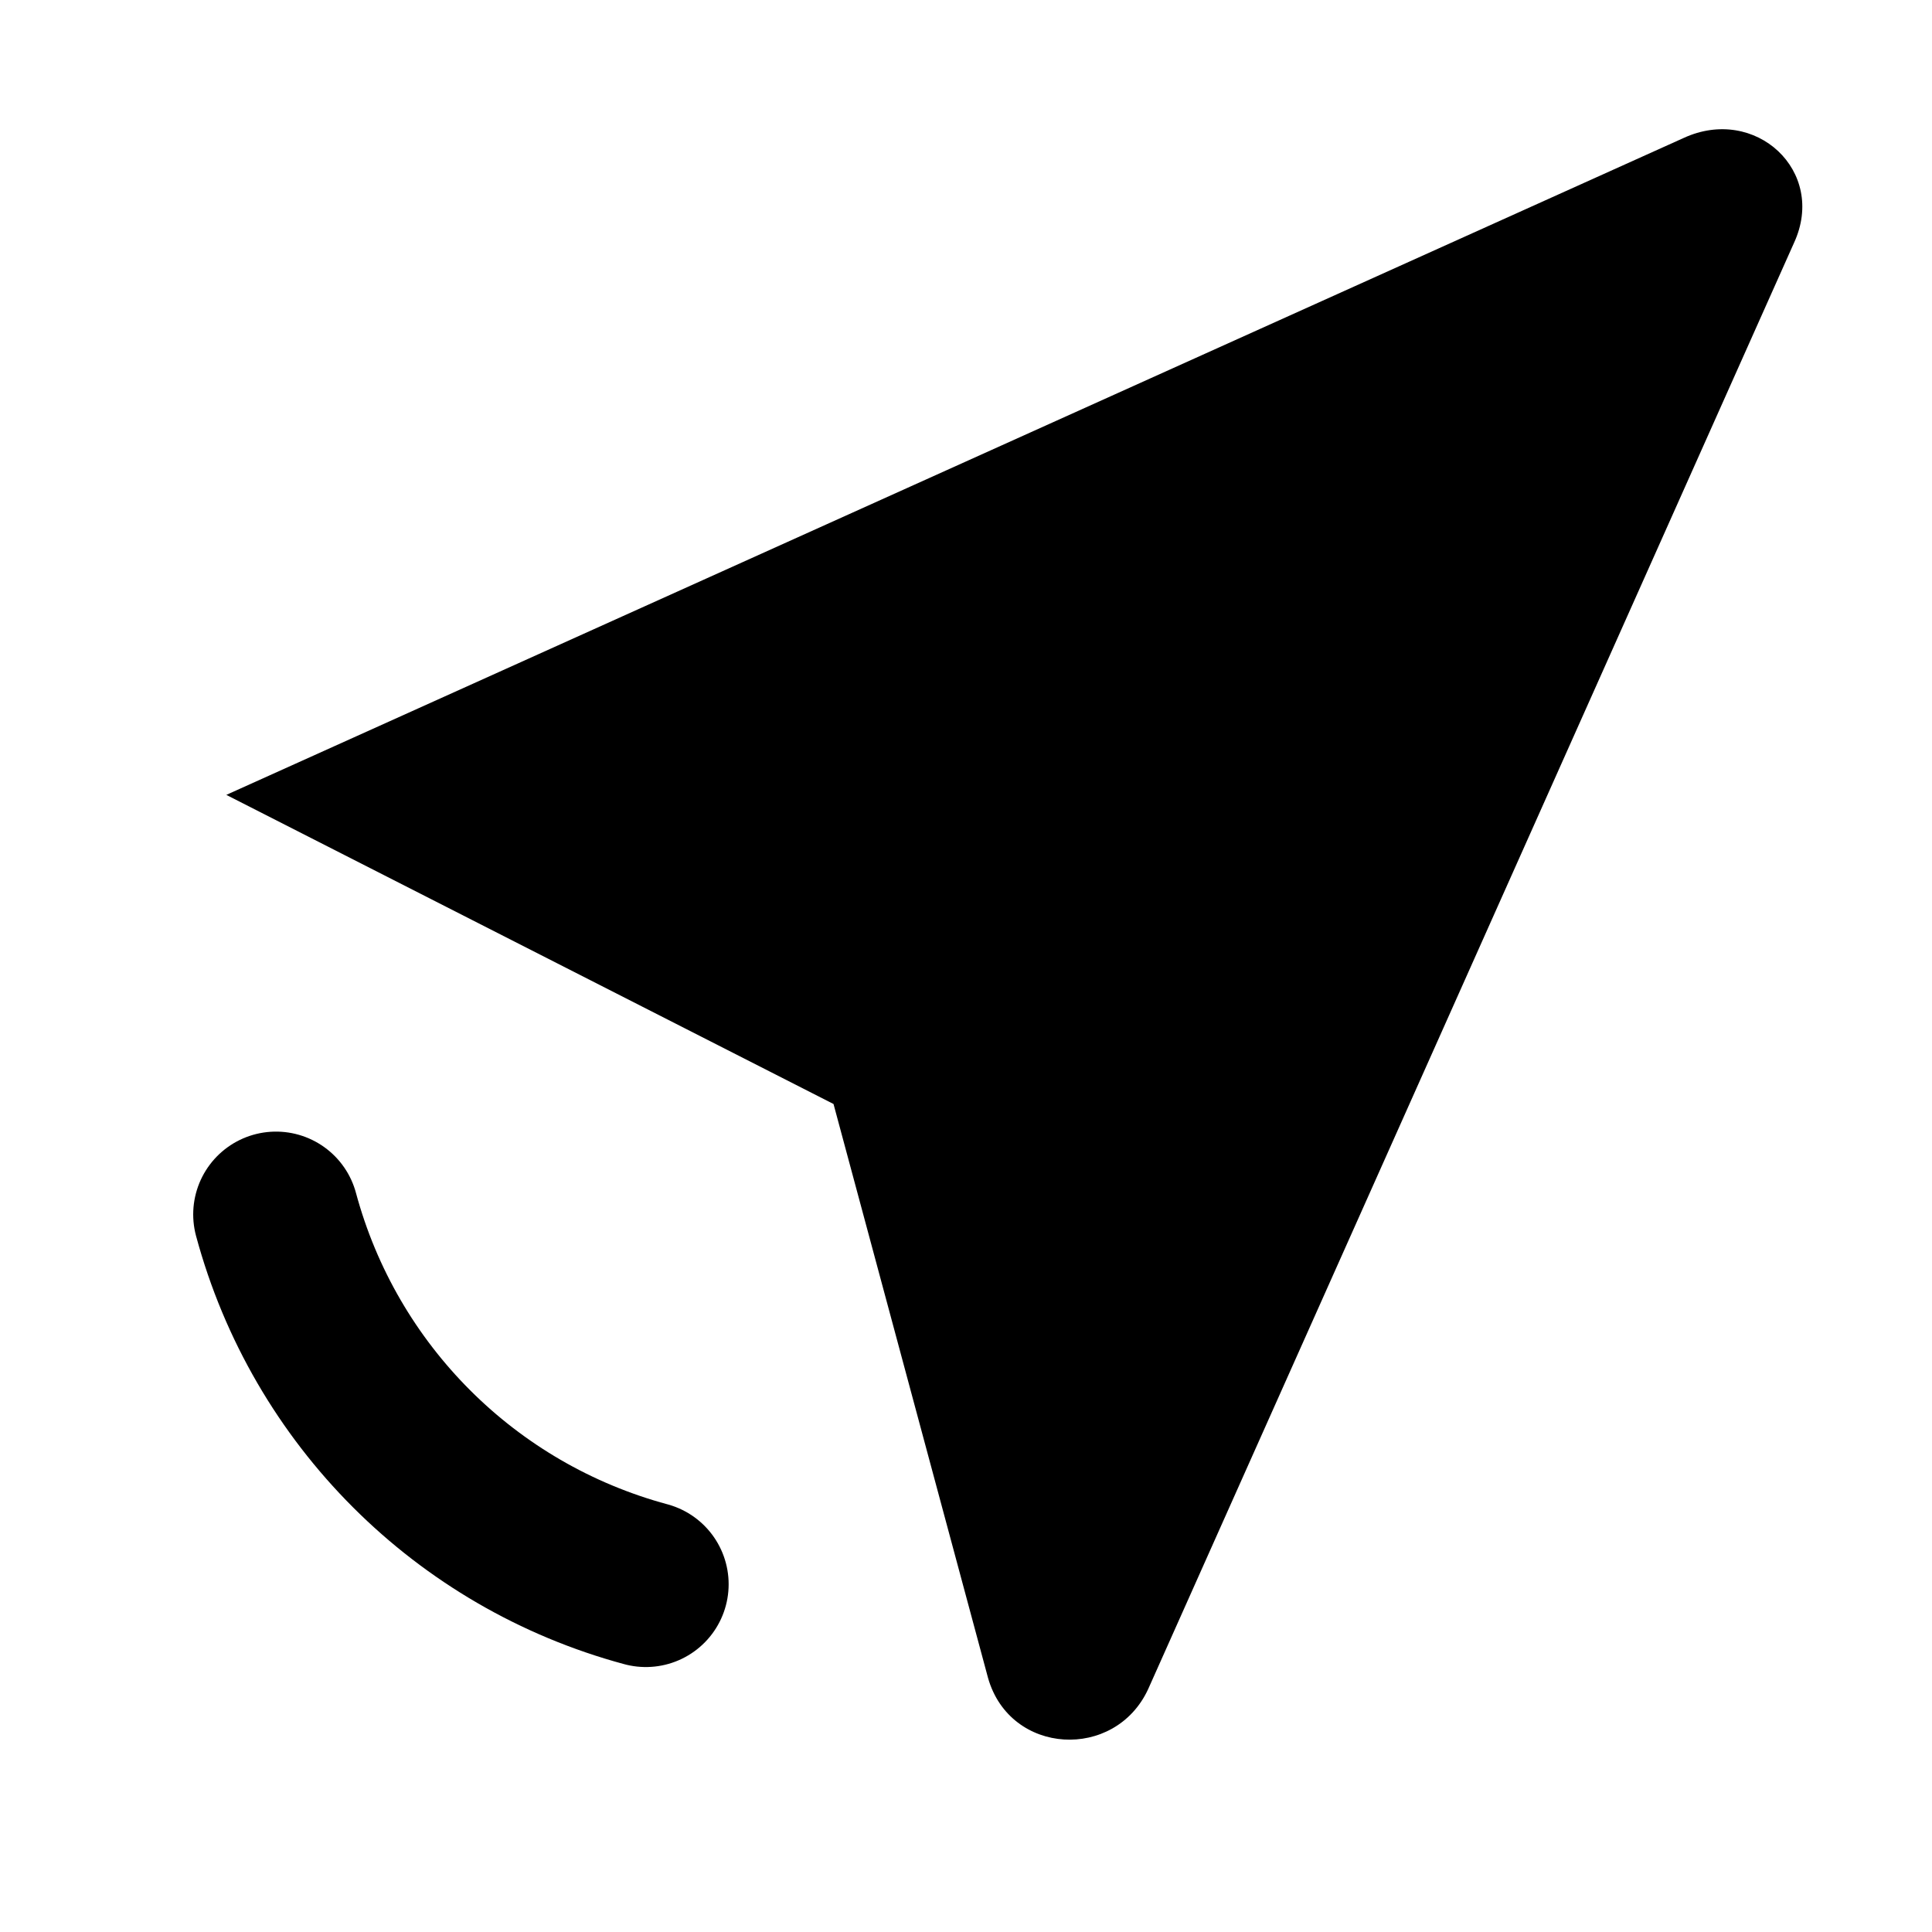
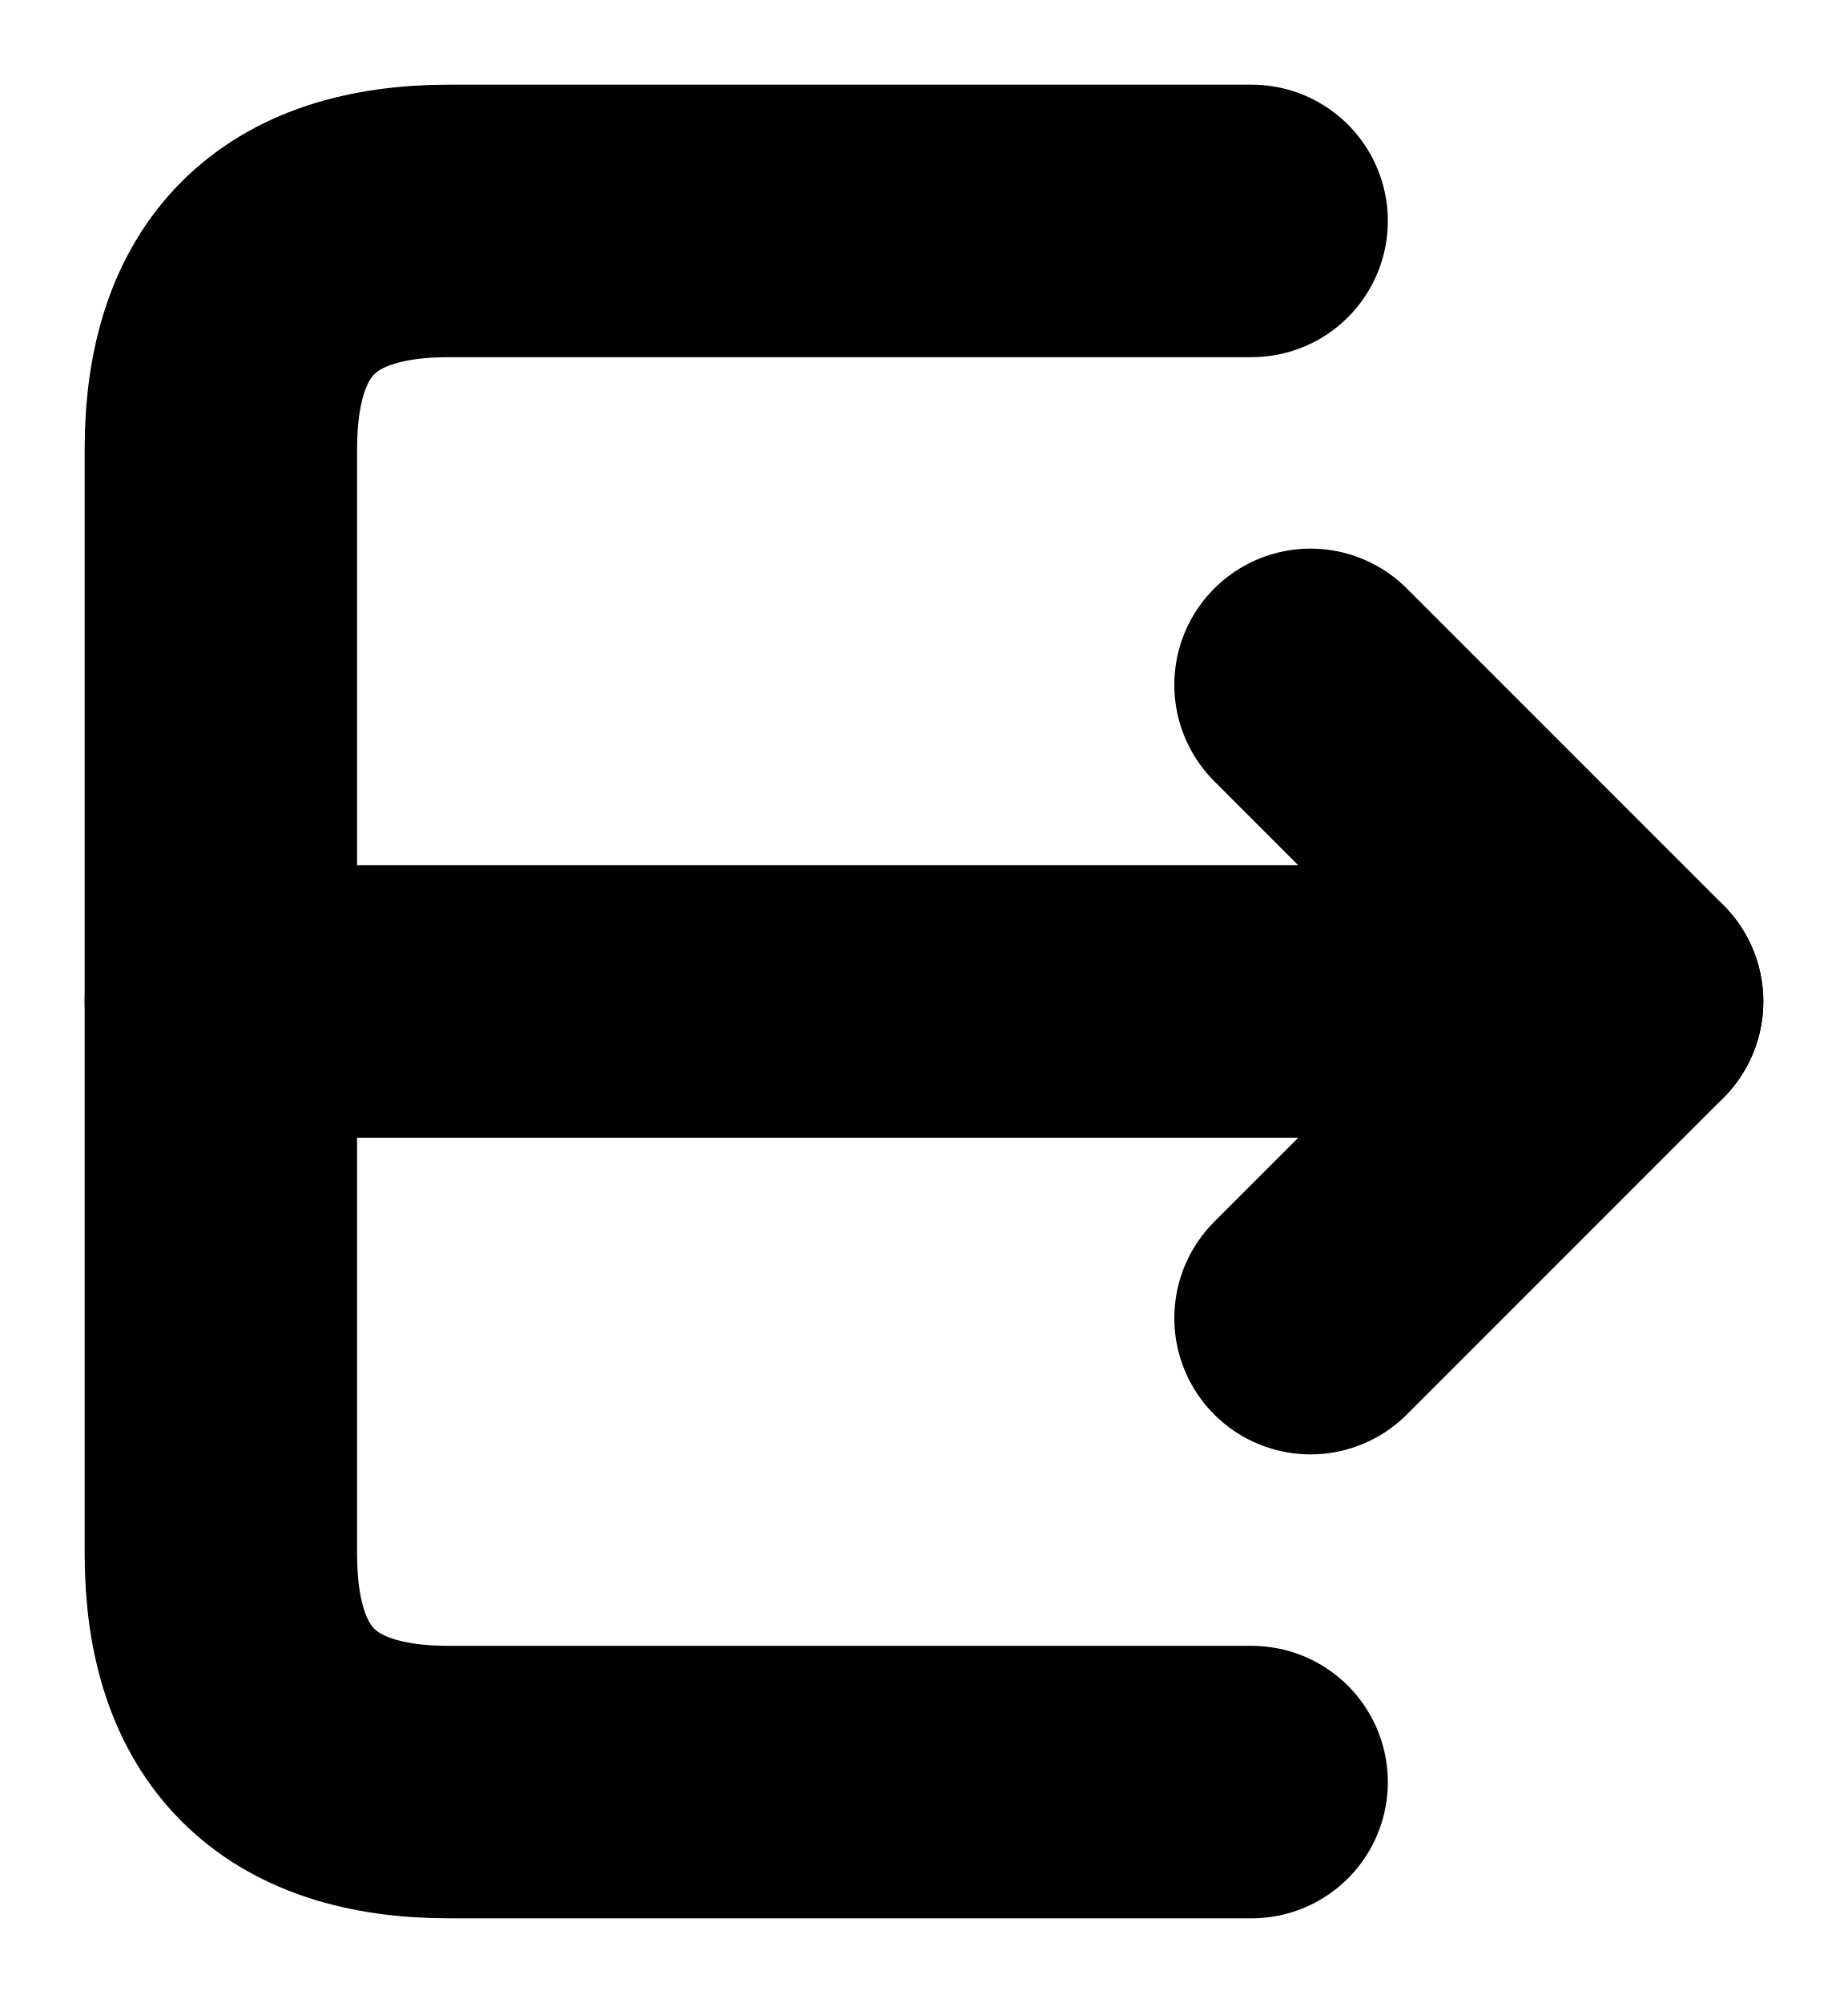
- <svg xmlns="http://www.w3.org/2000/svg" viewBox="150 200 700 700">
-   <g fill="none" stroke="#000" stroke-linecap="round">
-     <path d="M250 640 A 190 190 0 0 0 384 774" stroke-width="60" />
+ <svg xmlns="http://www.w3.org/2000/svg" viewBox="270 240 502 544">
+   <g id="mark" fill="none" stroke="#000" stroke-width="74" stroke-linecap="round" stroke-linejoin="round">
+     <path d="M610 300 H392 Q330 300 330 362 V662 Q330 724 392 724 H610" />
+     <path d="M330 512 H712" />
+     <path d="M626 426 L712 512 L626 598" />
  </g>
-   <path d="M232 488 L760 250 C786 238 812 262 800 288 L566 812 C554 838 516 836 508 808 L452 600 Z" fill="#000" />
</svg>
